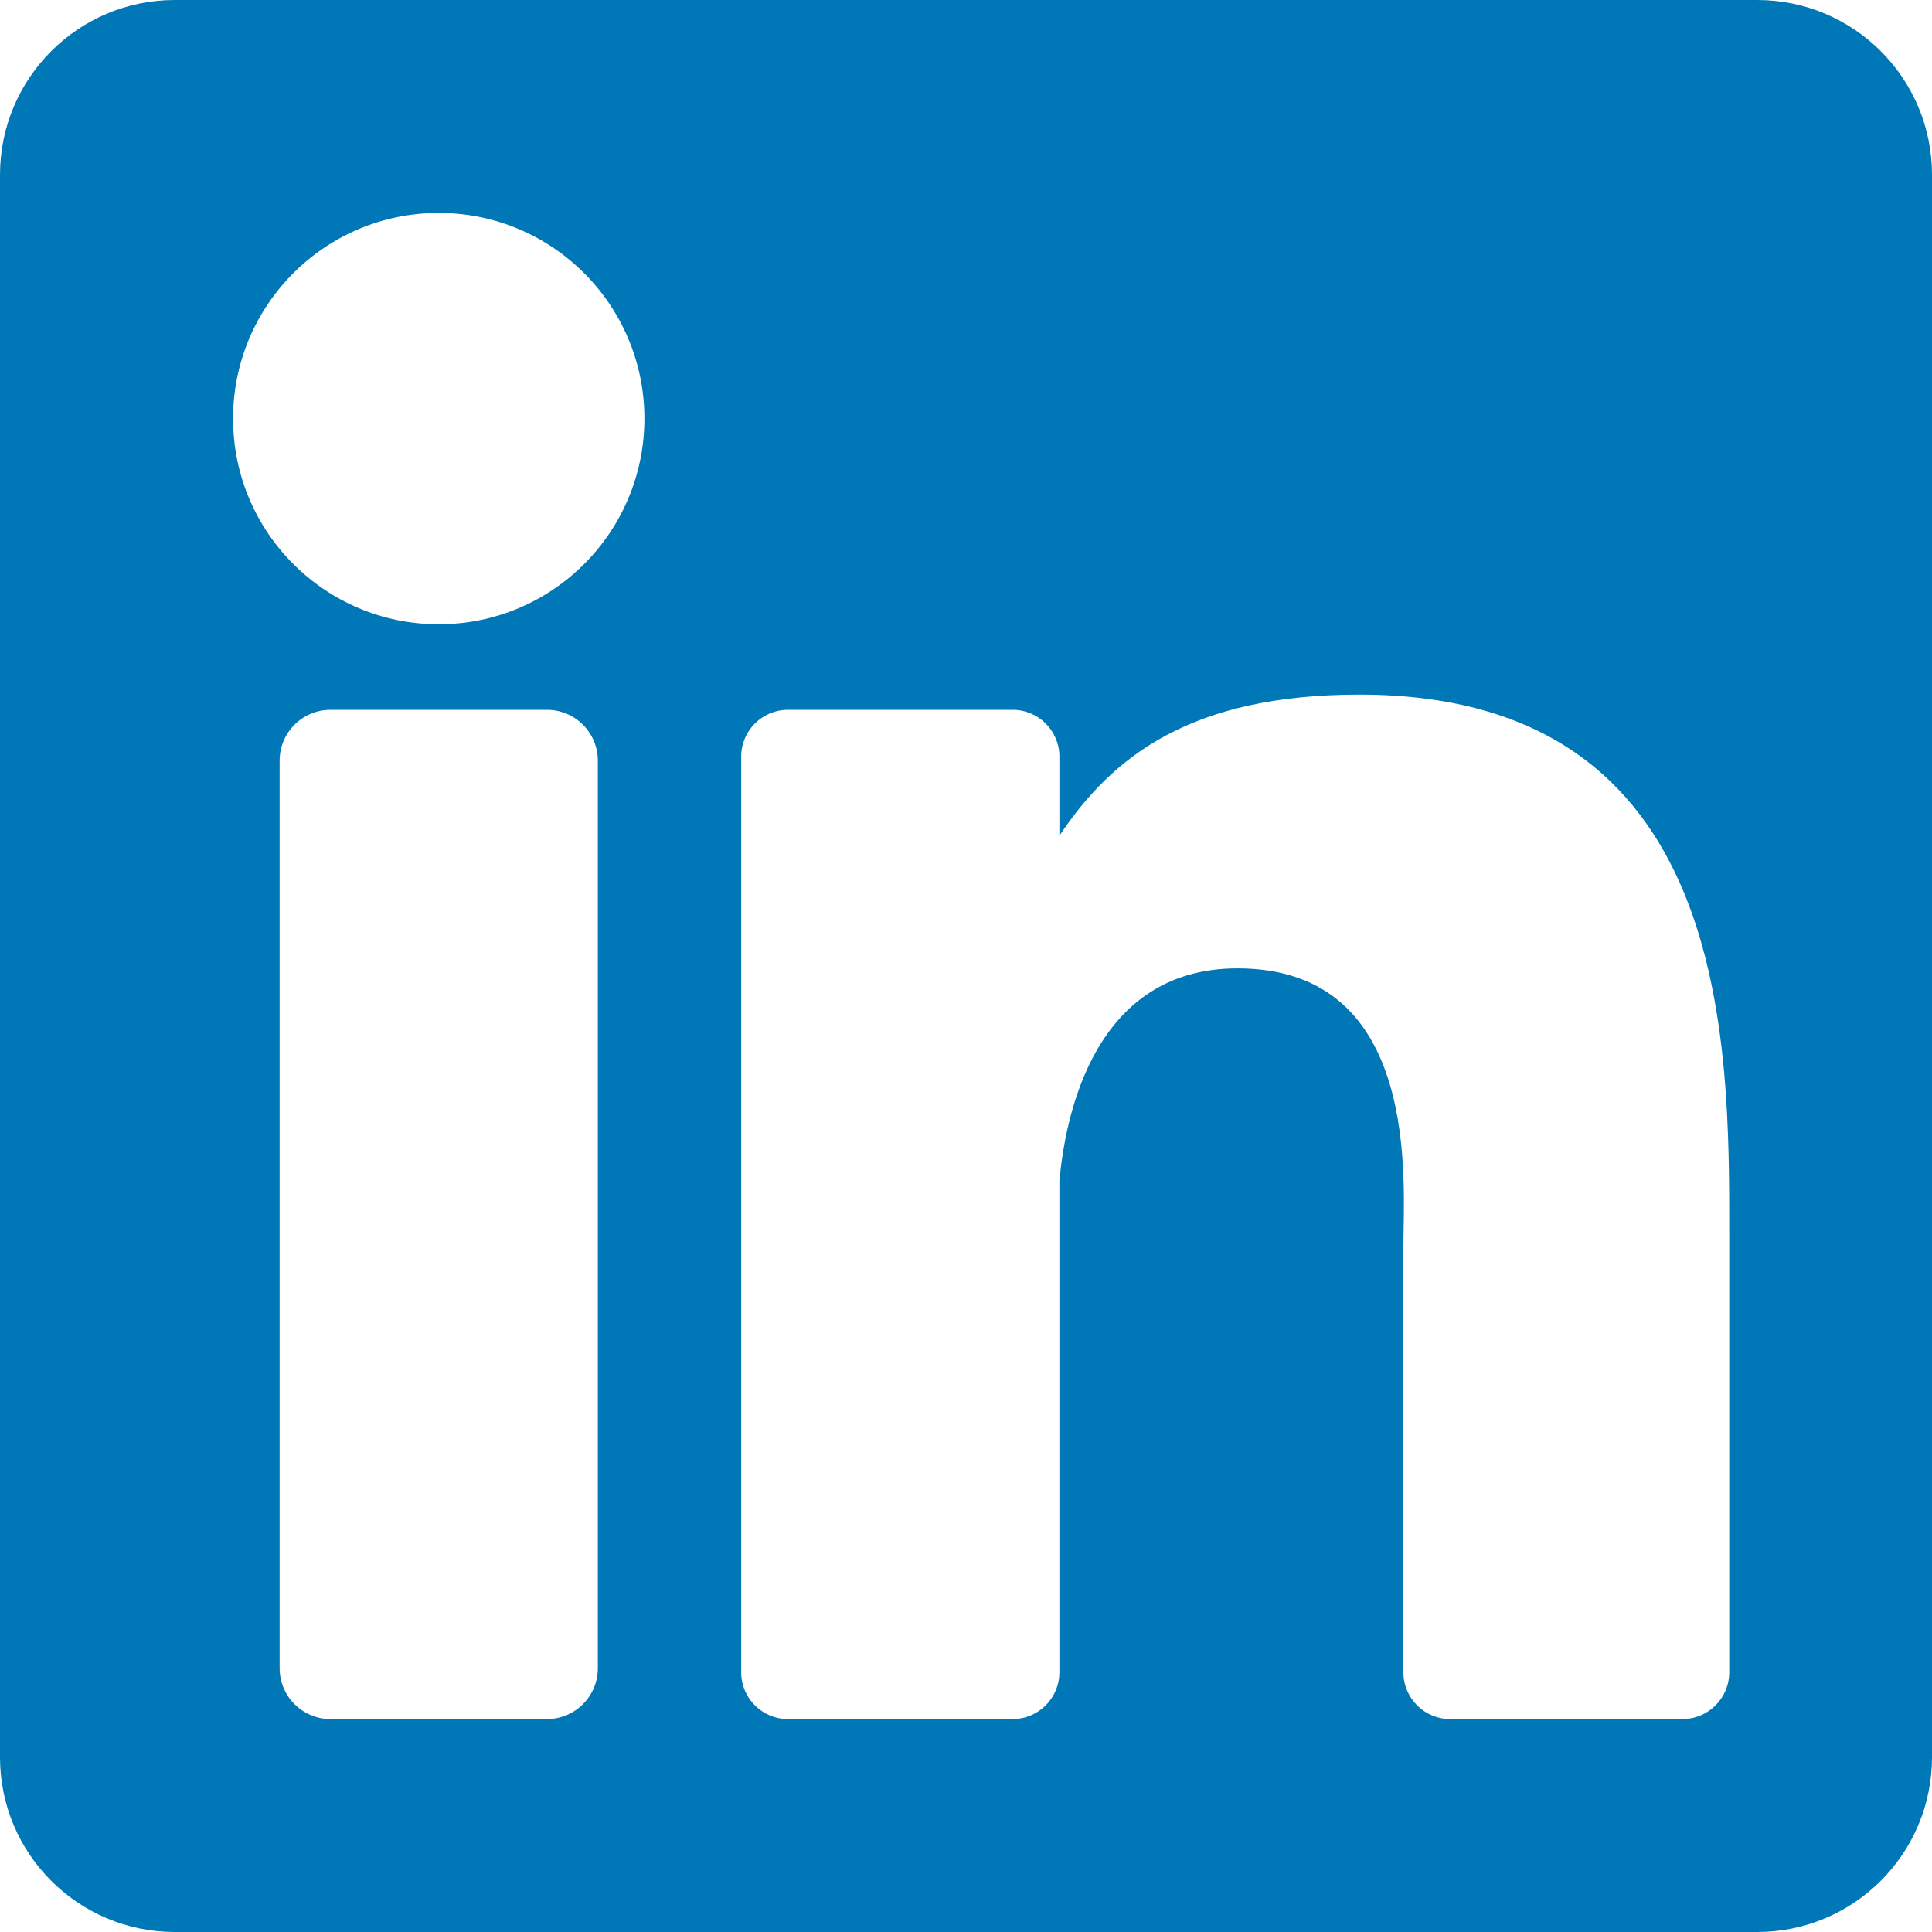
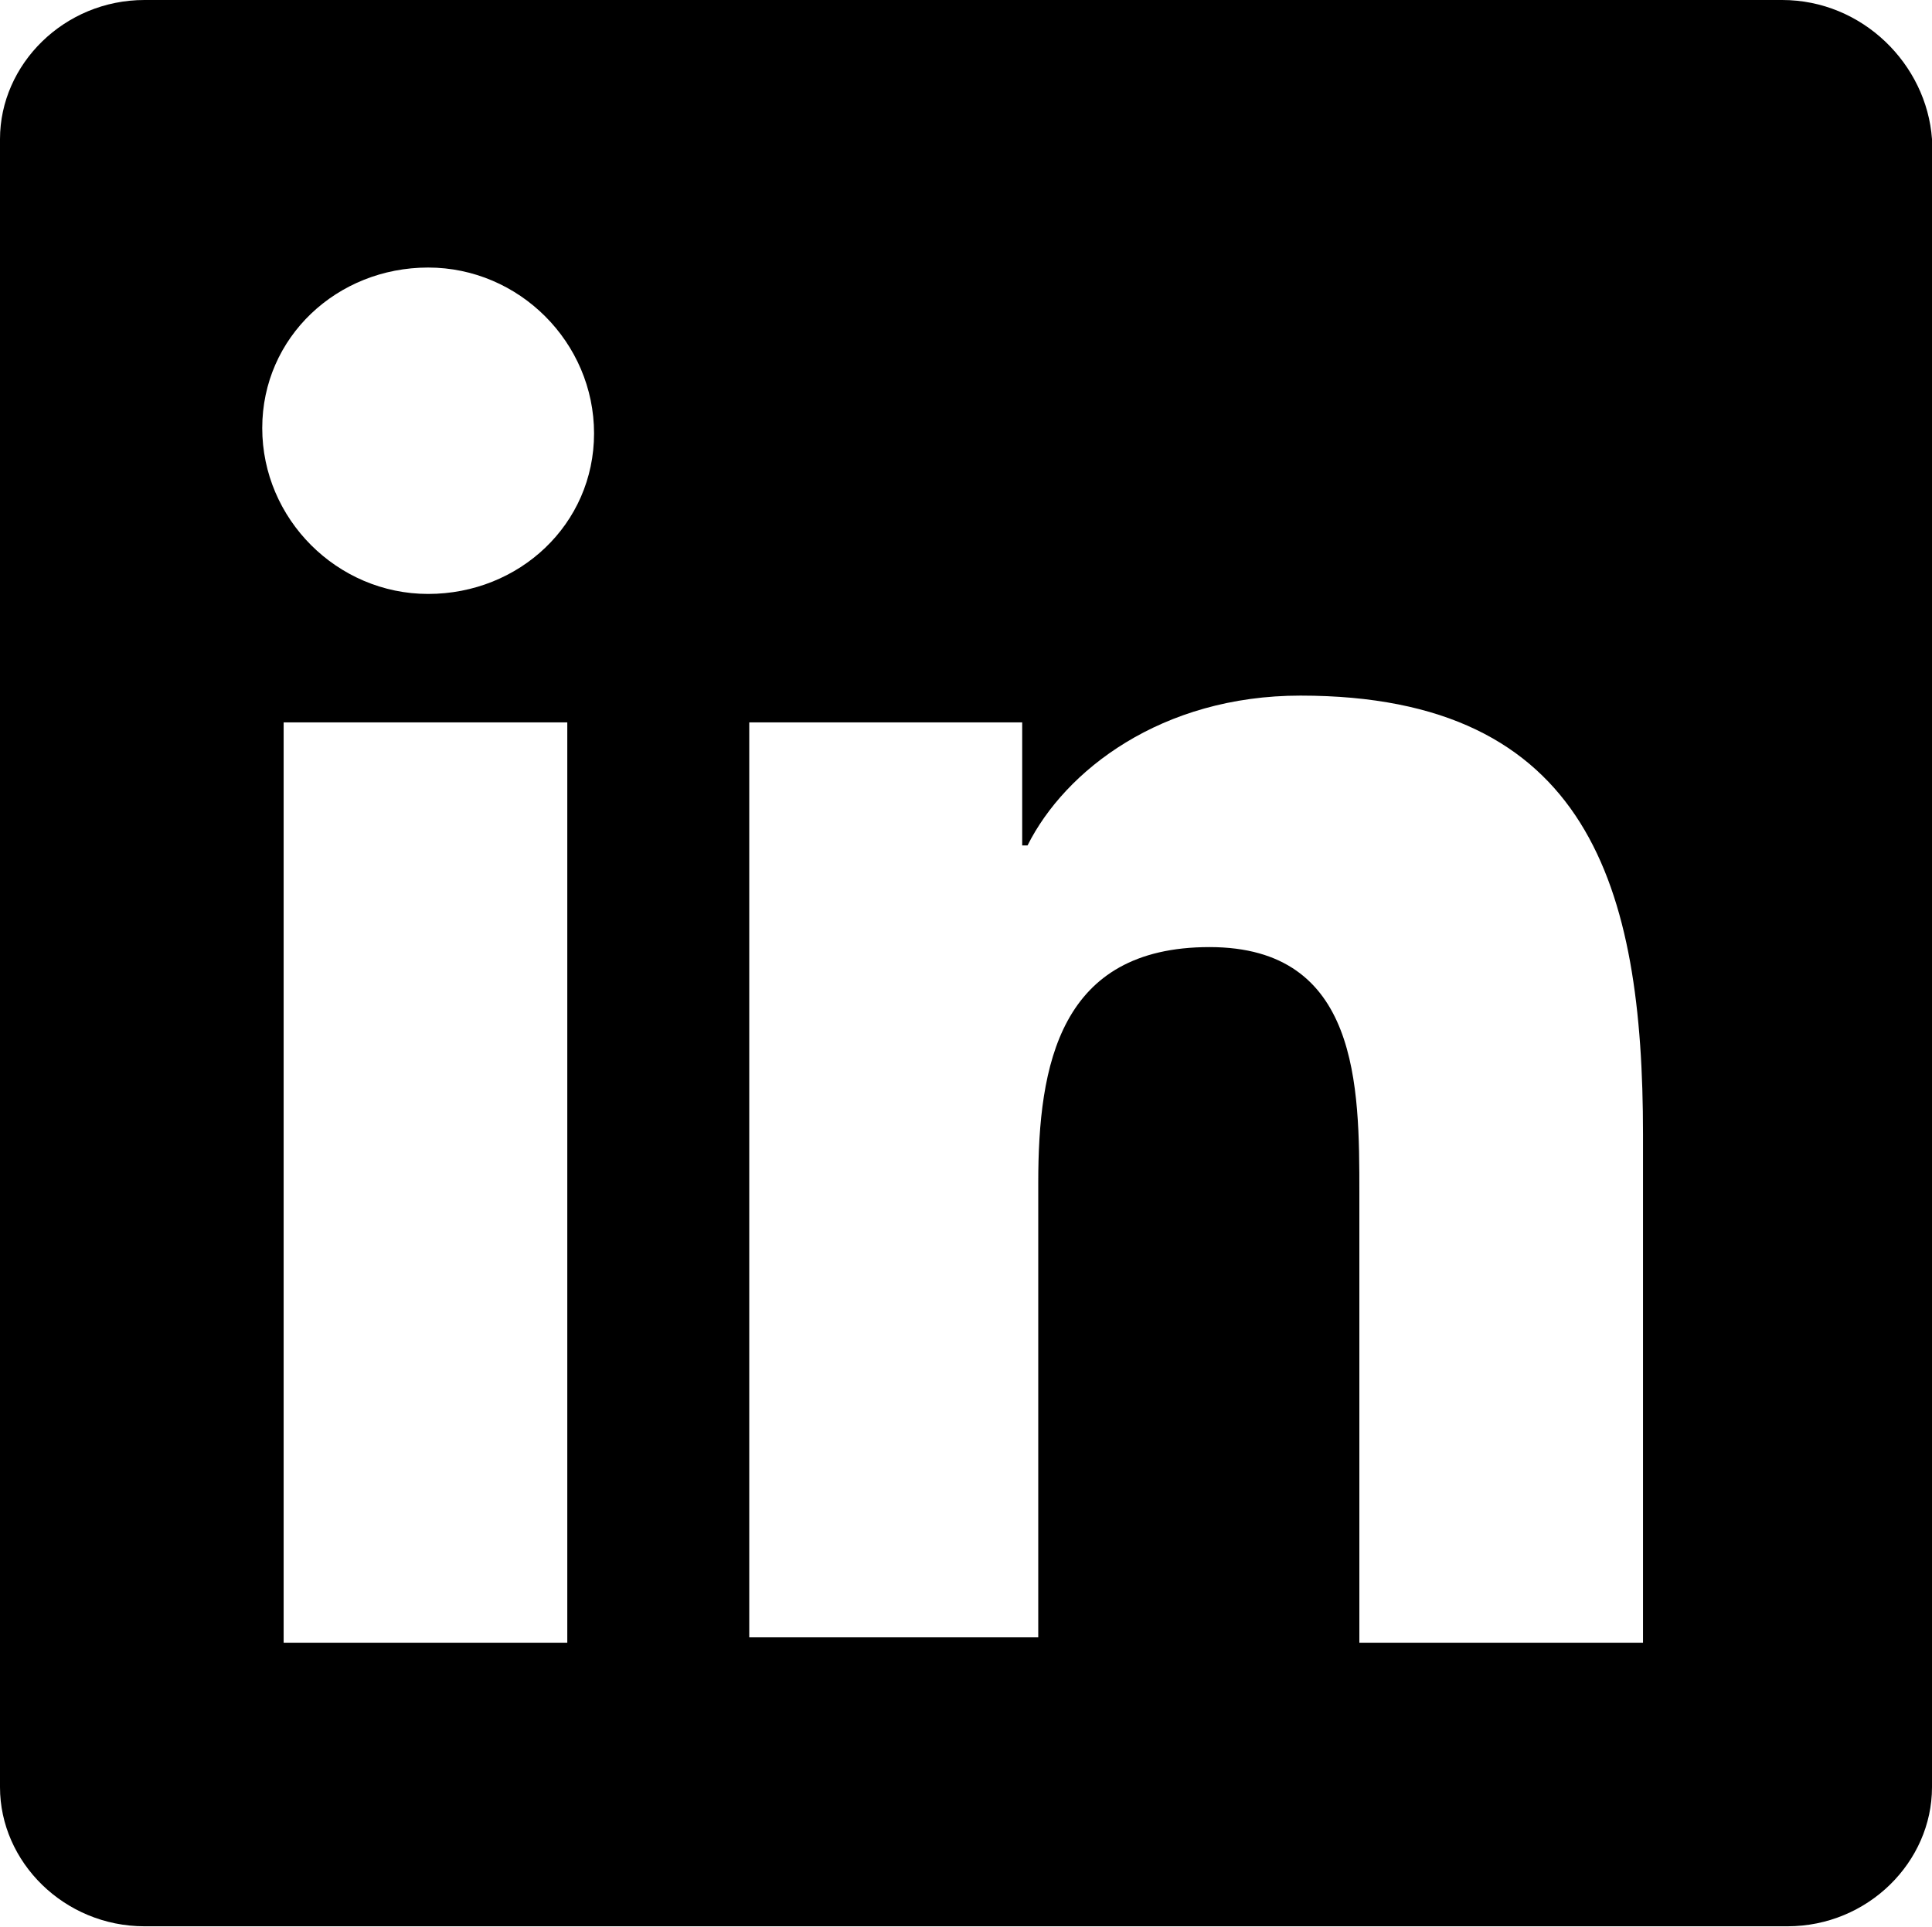
- <svg xmlns="http://www.w3.org/2000/svg" version="1.1" id="Layer_1" x="0px" y="0px" viewBox="0 0 382 382" style="enable-background:new 0 0 382 382;" xml:space="preserve">
-   <path style="fill:#0077B7;" d="M347.445,0H34.555C15.471,0,0,15.471,0,34.555v312.889C0,366.529,15.471,382,34.555,382h312.889  C366.529,382,382,366.529,382,347.444V34.555C382,15.471,366.529,0,347.445,0z M118.207,329.844c0,5.554-4.502,10.056-10.056,10.056  H65.345c-5.554,0-10.056-4.502-10.056-10.056V150.403c0-5.554,4.502-10.056,10.056-10.056h42.806  c5.554,0,10.056,4.502,10.056,10.056V329.844z M86.748,123.432c-22.459,0-40.666-18.207-40.666-40.666S64.289,42.1,86.748,42.1  s40.666,18.207,40.666,40.666S109.208,123.432,86.748,123.432z M341.91,330.654c0,5.106-4.14,9.246-9.246,9.246H286.73  c-5.106,0-9.246-4.14-9.246-9.246v-84.168c0-12.556,3.683-55.021-32.813-55.021c-28.309,0-34.051,29.066-35.204,42.11v97.079  c0,5.106-4.139,9.246-9.246,9.246h-44.426c-5.106,0-9.246-4.14-9.246-9.246V149.593c0-5.106,4.14-9.246,9.246-9.246h44.426  c5.106,0,9.246,4.14,9.246,9.246v15.655c10.497-15.753,26.097-27.912,59.312-27.912c73.552,0,73.131,68.716,73.131,106.472  L341.91,330.654L341.91,330.654z" />
-   <g>
- </g>
-   <g>
- </g>
-   <g>
- </g>
-   <g>
- </g>
-   <g>
- </g>
-   <g>
- </g>
-   <g>
- </g>
-   <g>
- </g>
-   <g>
- </g>
-   <g>
- </g>
-   <g>
- </g>
-   <g>
- </g>
-   <g>
- </g>
-   <g>
- </g>
-   <g>
- </g>
+ <svg xmlns="http://www.w3.org/2000/svg" version="1.1" id="Layer_1" x="0px" y="0px" viewBox="0 0 36.1 36" xml:space="preserve" width="36.1" height="36">
+   <defs id="defs11" />
+   <g id="g6">
+     <g id="g4">
+       <path d="M 33.3,0 H 2.7 C 1.2,0 0,1.2 0,2.6 V 33.4 C 0,34.8 1.2,36 2.7,36 h 30.7 c 1.5,0 2.7,-1.2 2.7,-2.6 V 2.6 C 36,1.2 34.8,0 33.3,0 Z M 10.7,30.7 H 5.3 V 13.5 h 5.3 V 30.7 Z M 8,11.1 C 6.3,11.1 4.9,9.7 4.9,8 4.9,6.3 6.3,5 8,5 c 1.7,0 3.1,1.4 3.1,3.1 0,1.7 -1.4,3 -3.1,3 z m 22.7,19.6 h -5.3 v -8.4 c 0,-2 0,-4.6 -2.8,-4.6 -2.8,0 -3.2,2.2 -3.2,4.4 v 8.5 H 14 V 13.5 h 5.1 v 2.3 h 0.1 c 0.7,-1.4 2.5,-2.8 5.1,-2.8 5.4,0 6.4,3.6 6.4,8.2 z" id="path2" />
+     </g>
+   </g>
</svg>
